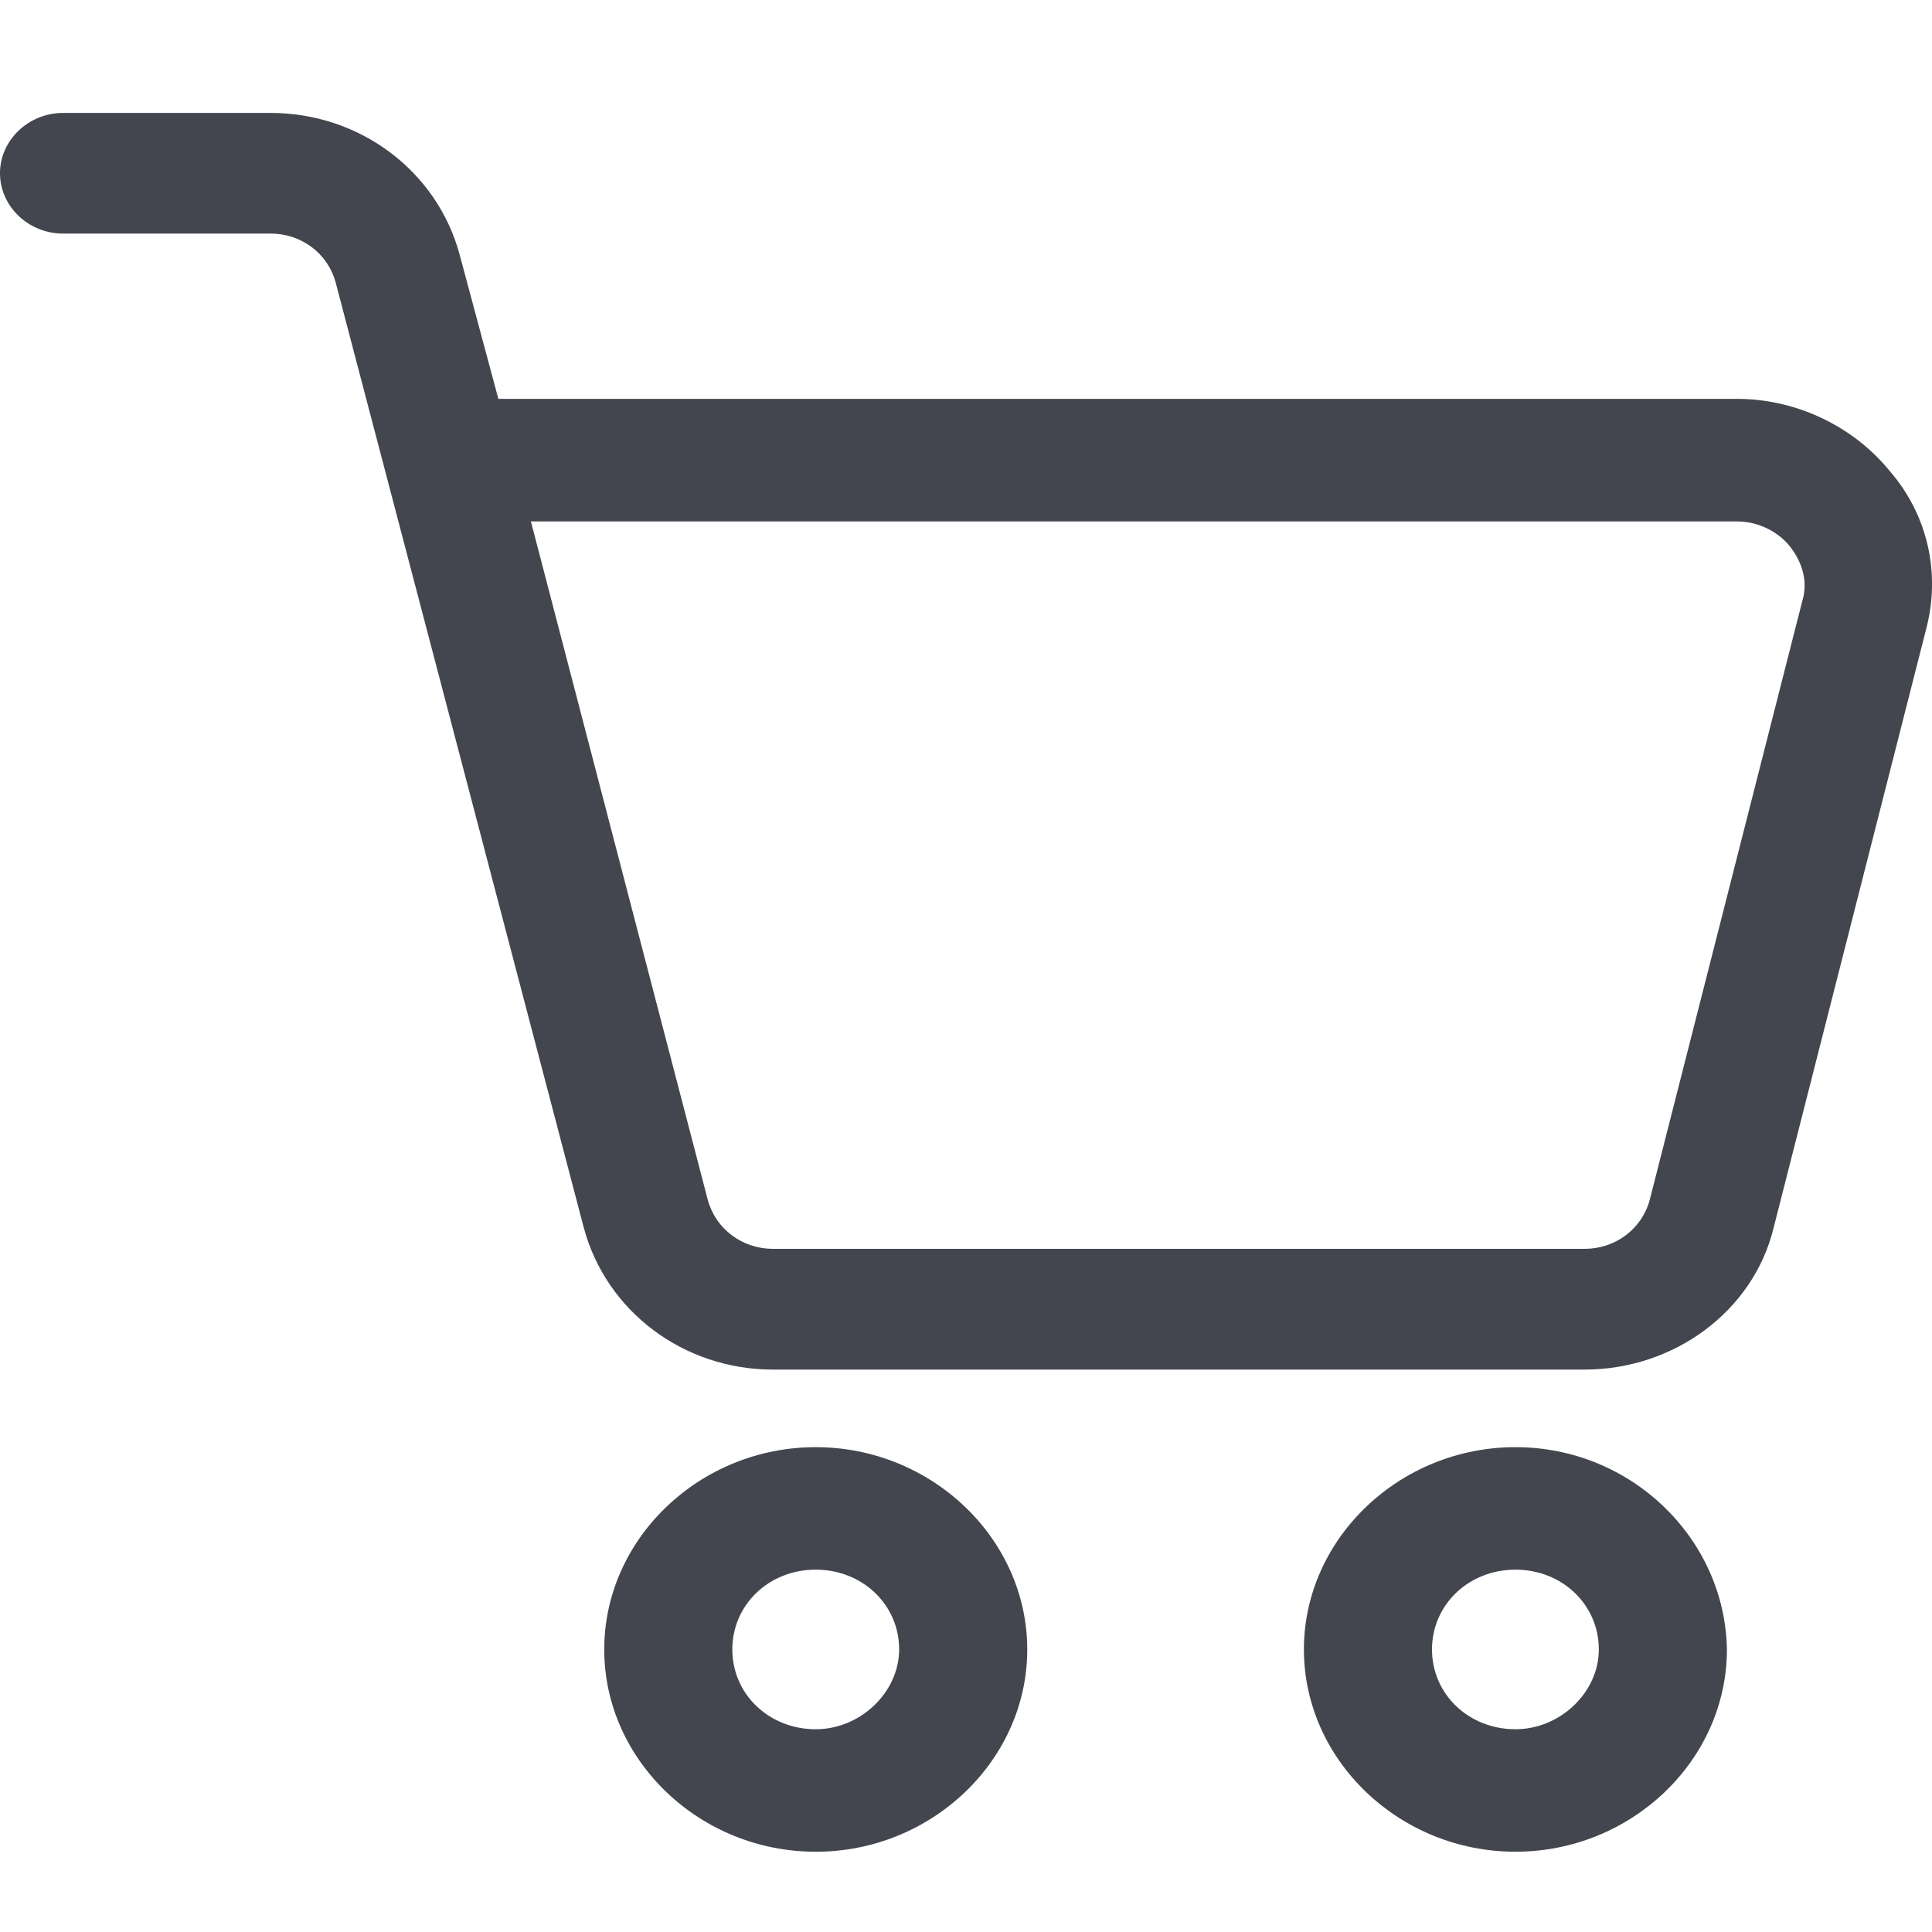
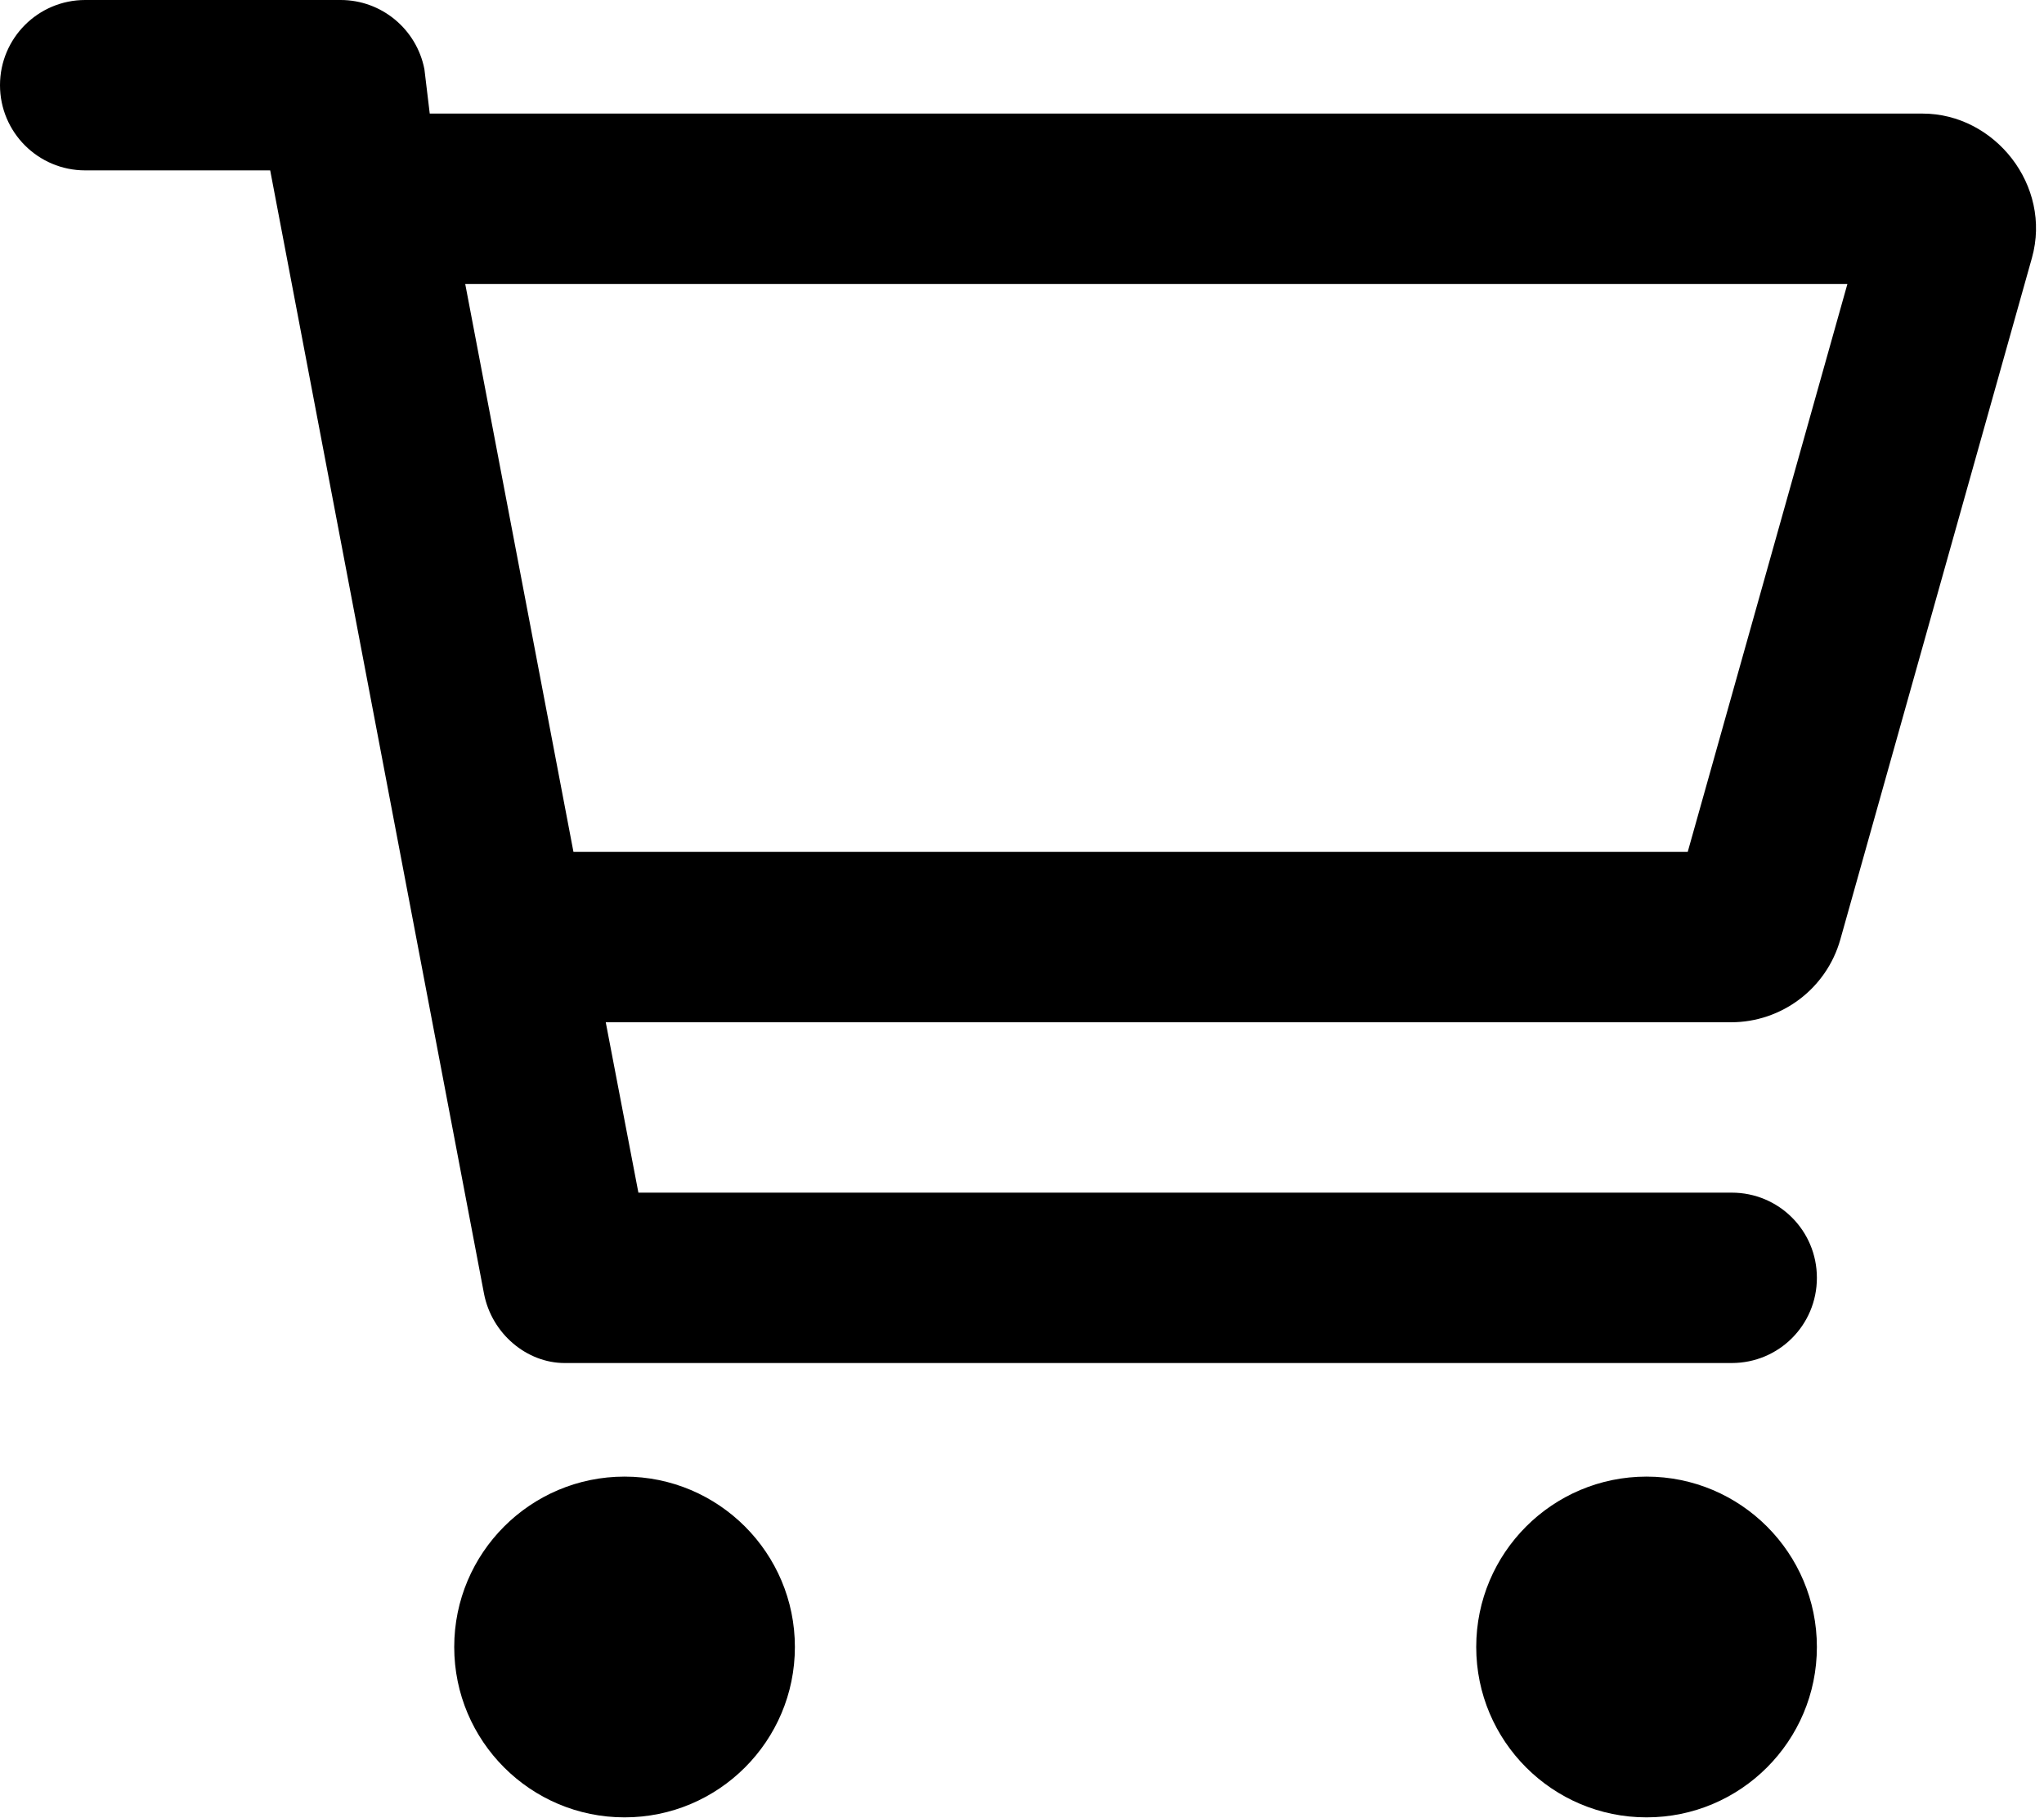
- <svg xmlns="http://www.w3.org/2000/svg" width="20" height="20" viewBox="0 0 20 20" fill="none">
-   <path d="M19.561 4.874C19.182 4.41 18.592 4.129 17.982 4.129H5.159L4.759 2.639C4.527 1.773 3.728 1.169 2.801 1.169H0.653C0.295 1.169 0 1.451 0 1.793C0 2.136 0.294 2.418 0.653 2.418H2.801C3.117 2.418 3.39 2.619 3.474 2.921L6.043 12.708C6.275 13.574 7.075 14.178 8.002 14.178H16.403C17.329 14.178 18.151 13.574 18.361 12.708L19.941 6.506C20.088 5.941 19.962 5.337 19.561 4.874L19.561 4.874ZM18.657 6.223L17.077 12.425C16.993 12.726 16.72 12.928 16.404 12.928H8.002C7.686 12.928 7.412 12.726 7.328 12.425L5.496 5.398H17.983C18.194 5.398 18.404 5.498 18.531 5.659C18.657 5.82 18.719 6.021 18.657 6.223L18.657 6.223Z" fill="#43464E" />
-   <path d="M8.444 14.981C7.244 14.981 6.255 15.928 6.255 17.075C6.255 18.223 7.244 19.169 8.444 19.169C9.644 19.17 10.634 18.223 10.634 17.076C10.634 15.928 9.644 14.981 8.444 14.981V14.981ZM8.444 17.901C7.96 17.901 7.581 17.538 7.581 17.075C7.581 16.612 7.96 16.249 8.444 16.249C8.929 16.249 9.308 16.612 9.308 17.075C9.307 17.519 8.907 17.901 8.444 17.901Z" fill="#43464E" />
-   <path d="M15.688 14.981C14.488 14.981 13.498 15.928 13.498 17.075C13.498 18.223 14.488 19.169 15.688 19.169C16.887 19.169 17.877 18.223 17.877 17.075C17.857 15.928 16.887 14.981 15.688 14.981ZM15.688 17.901C15.203 17.901 14.824 17.538 14.824 17.075C14.824 16.612 15.203 16.249 15.688 16.249C16.172 16.249 16.551 16.612 16.551 17.075C16.551 17.519 16.151 17.901 15.688 17.901Z" fill="#43464E" />
+ <svg xmlns="http://www.w3.org/2000/svg" viewBox="0 0 576 512">
+   <path d="M96 0C107.5 0 117.4 8.19 119.6 19.51L121.1 32H541.8C562.1 32 578.3 52.25 572.6 72.66L518.6 264.7C514.7 278.5 502.1 288 487.8 288H170.7L179.9 336H488C501.3 336 512 346.7 512 360C512 373.3 501.3 384 488 384H159.1C148.5 384 138.6 375.8 136.4 364.5L76.14 48H24C10.75 48 0 37.25 0 24C0 10.75 10.75 0 24 0H96zM475.6 240L520.6 80H131.1L161.6 240H475.6zM128 464C128 437.5 149.5 416 176 416C202.5 416 224 437.5 224 464C224 490.5 202.5 512 176 512C149.5 512 128 490.5 128 464zM512 464C512 490.5 490.5 512 464 512C437.5 512 416 490.5 416 464C416 437.5 437.5 416 464 416C490.5 416 512 437.5 512 464z" />
</svg>
